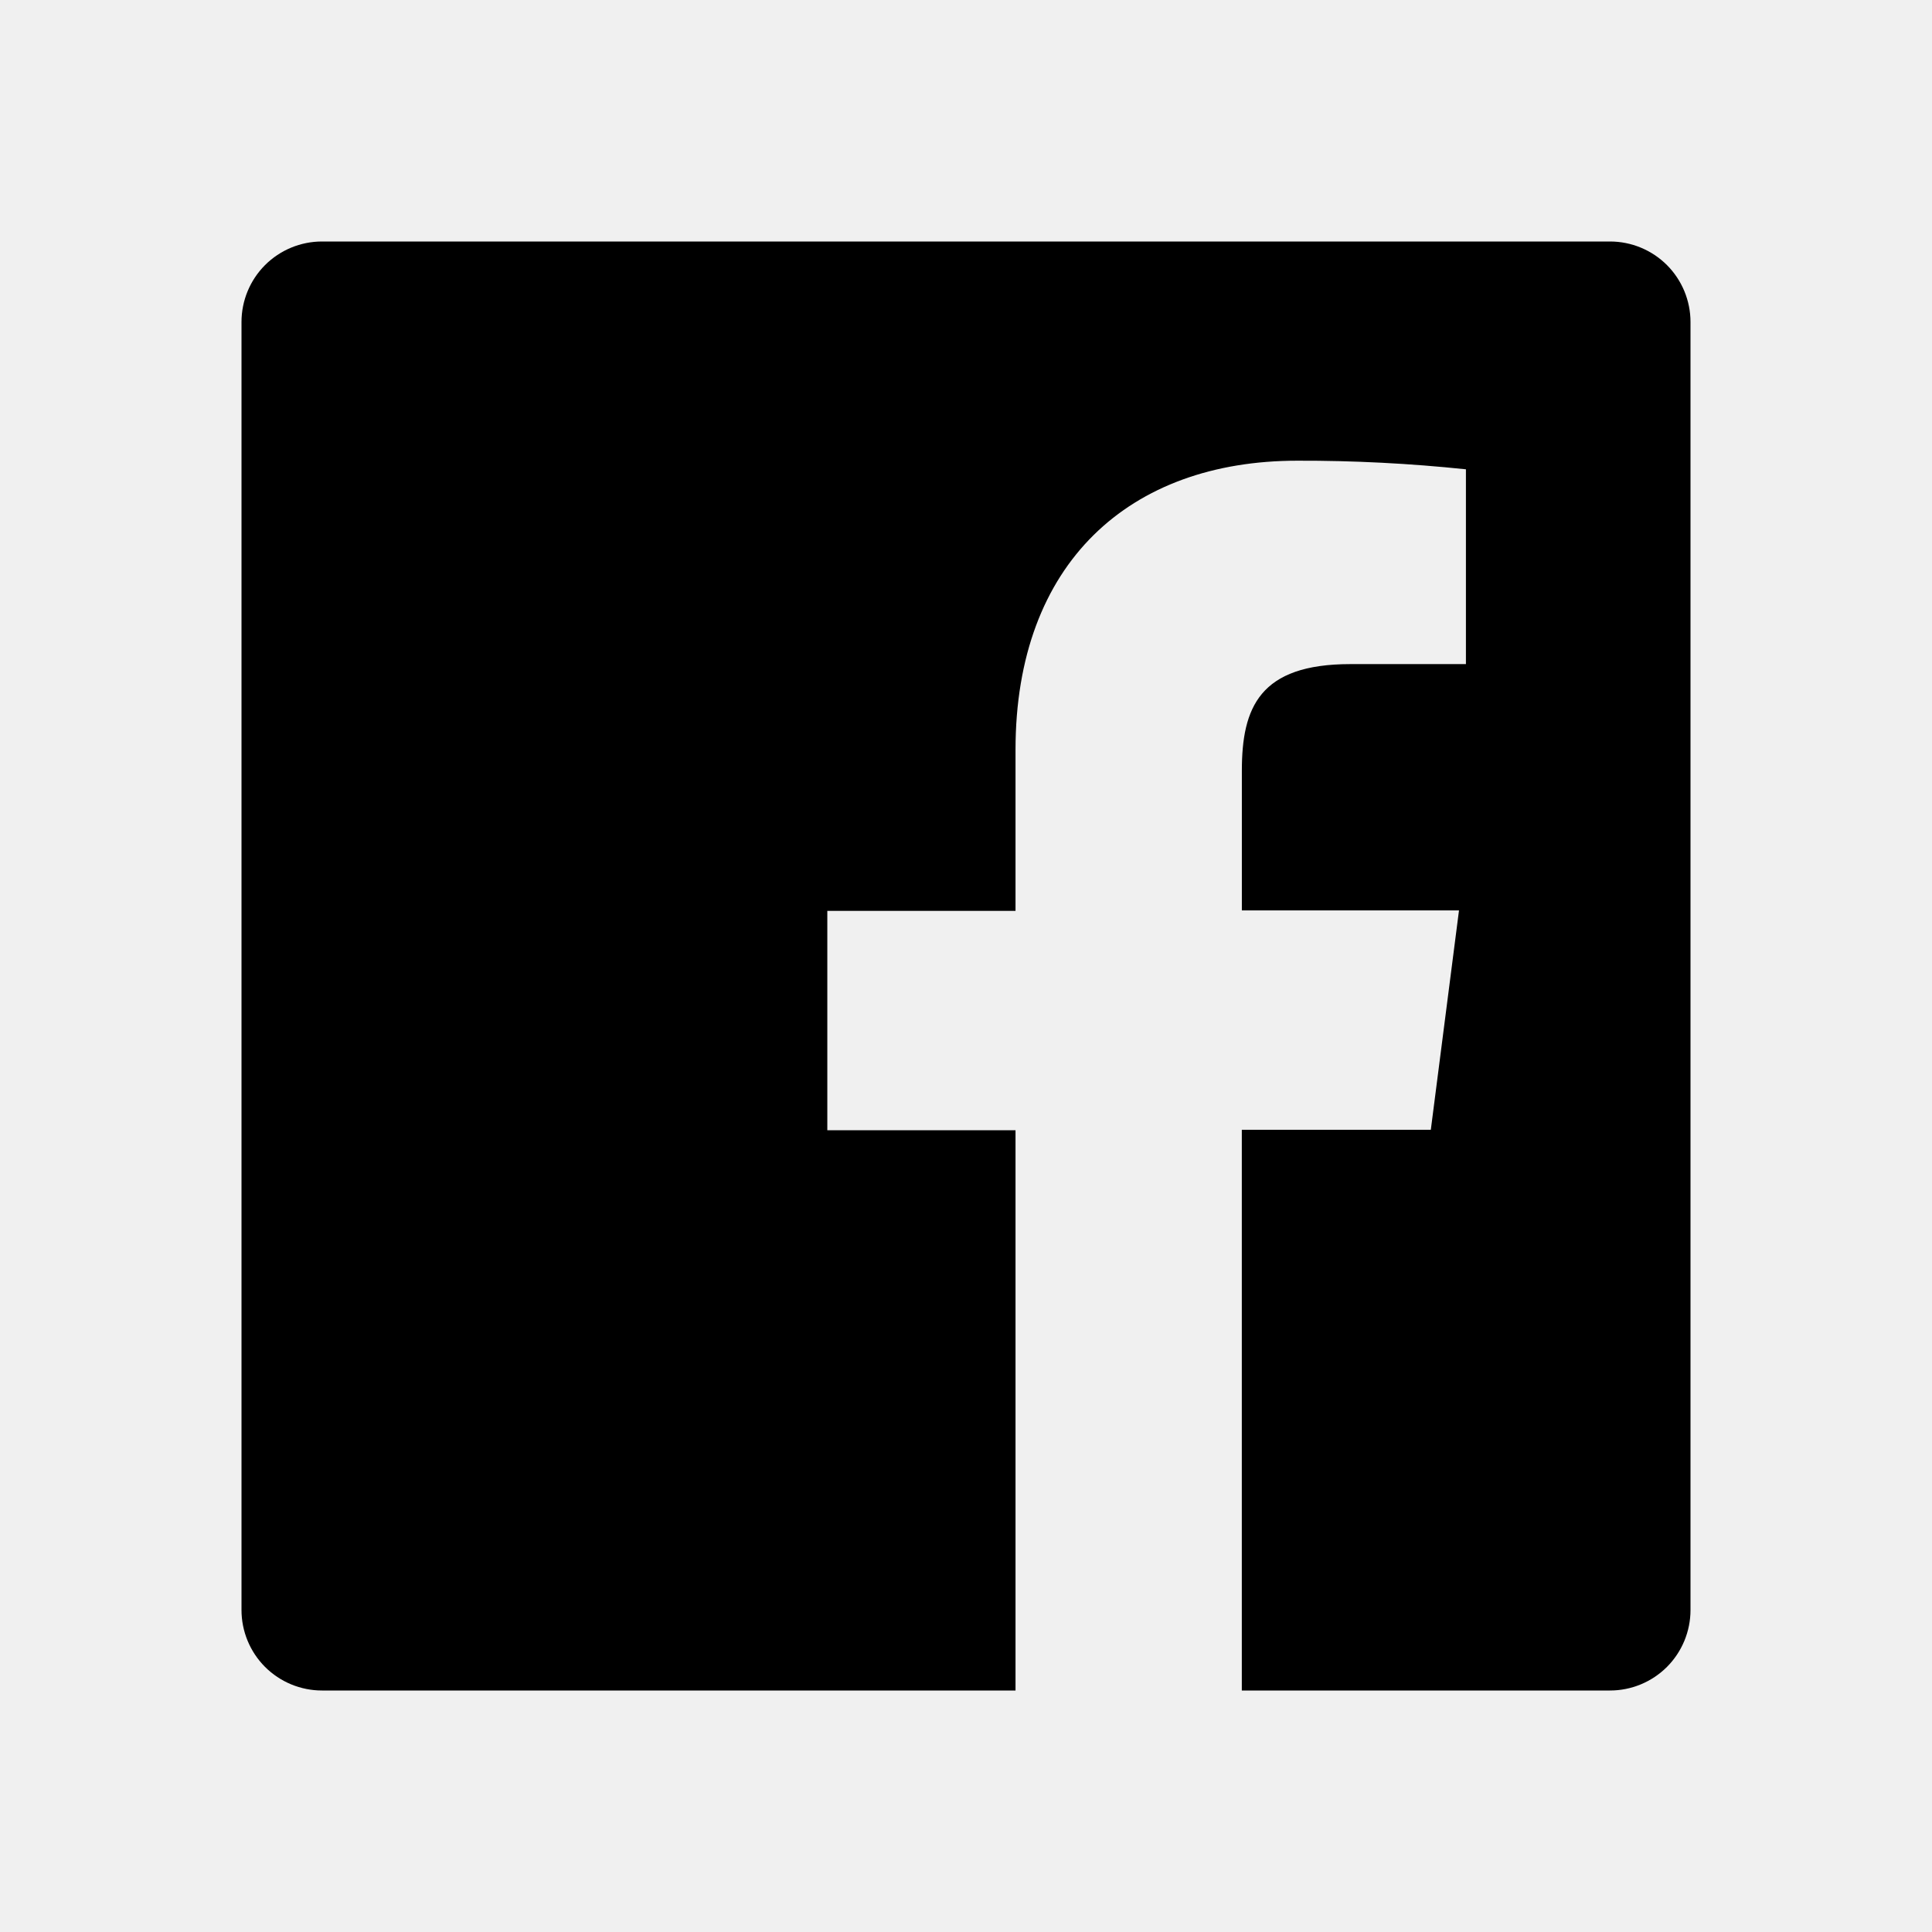
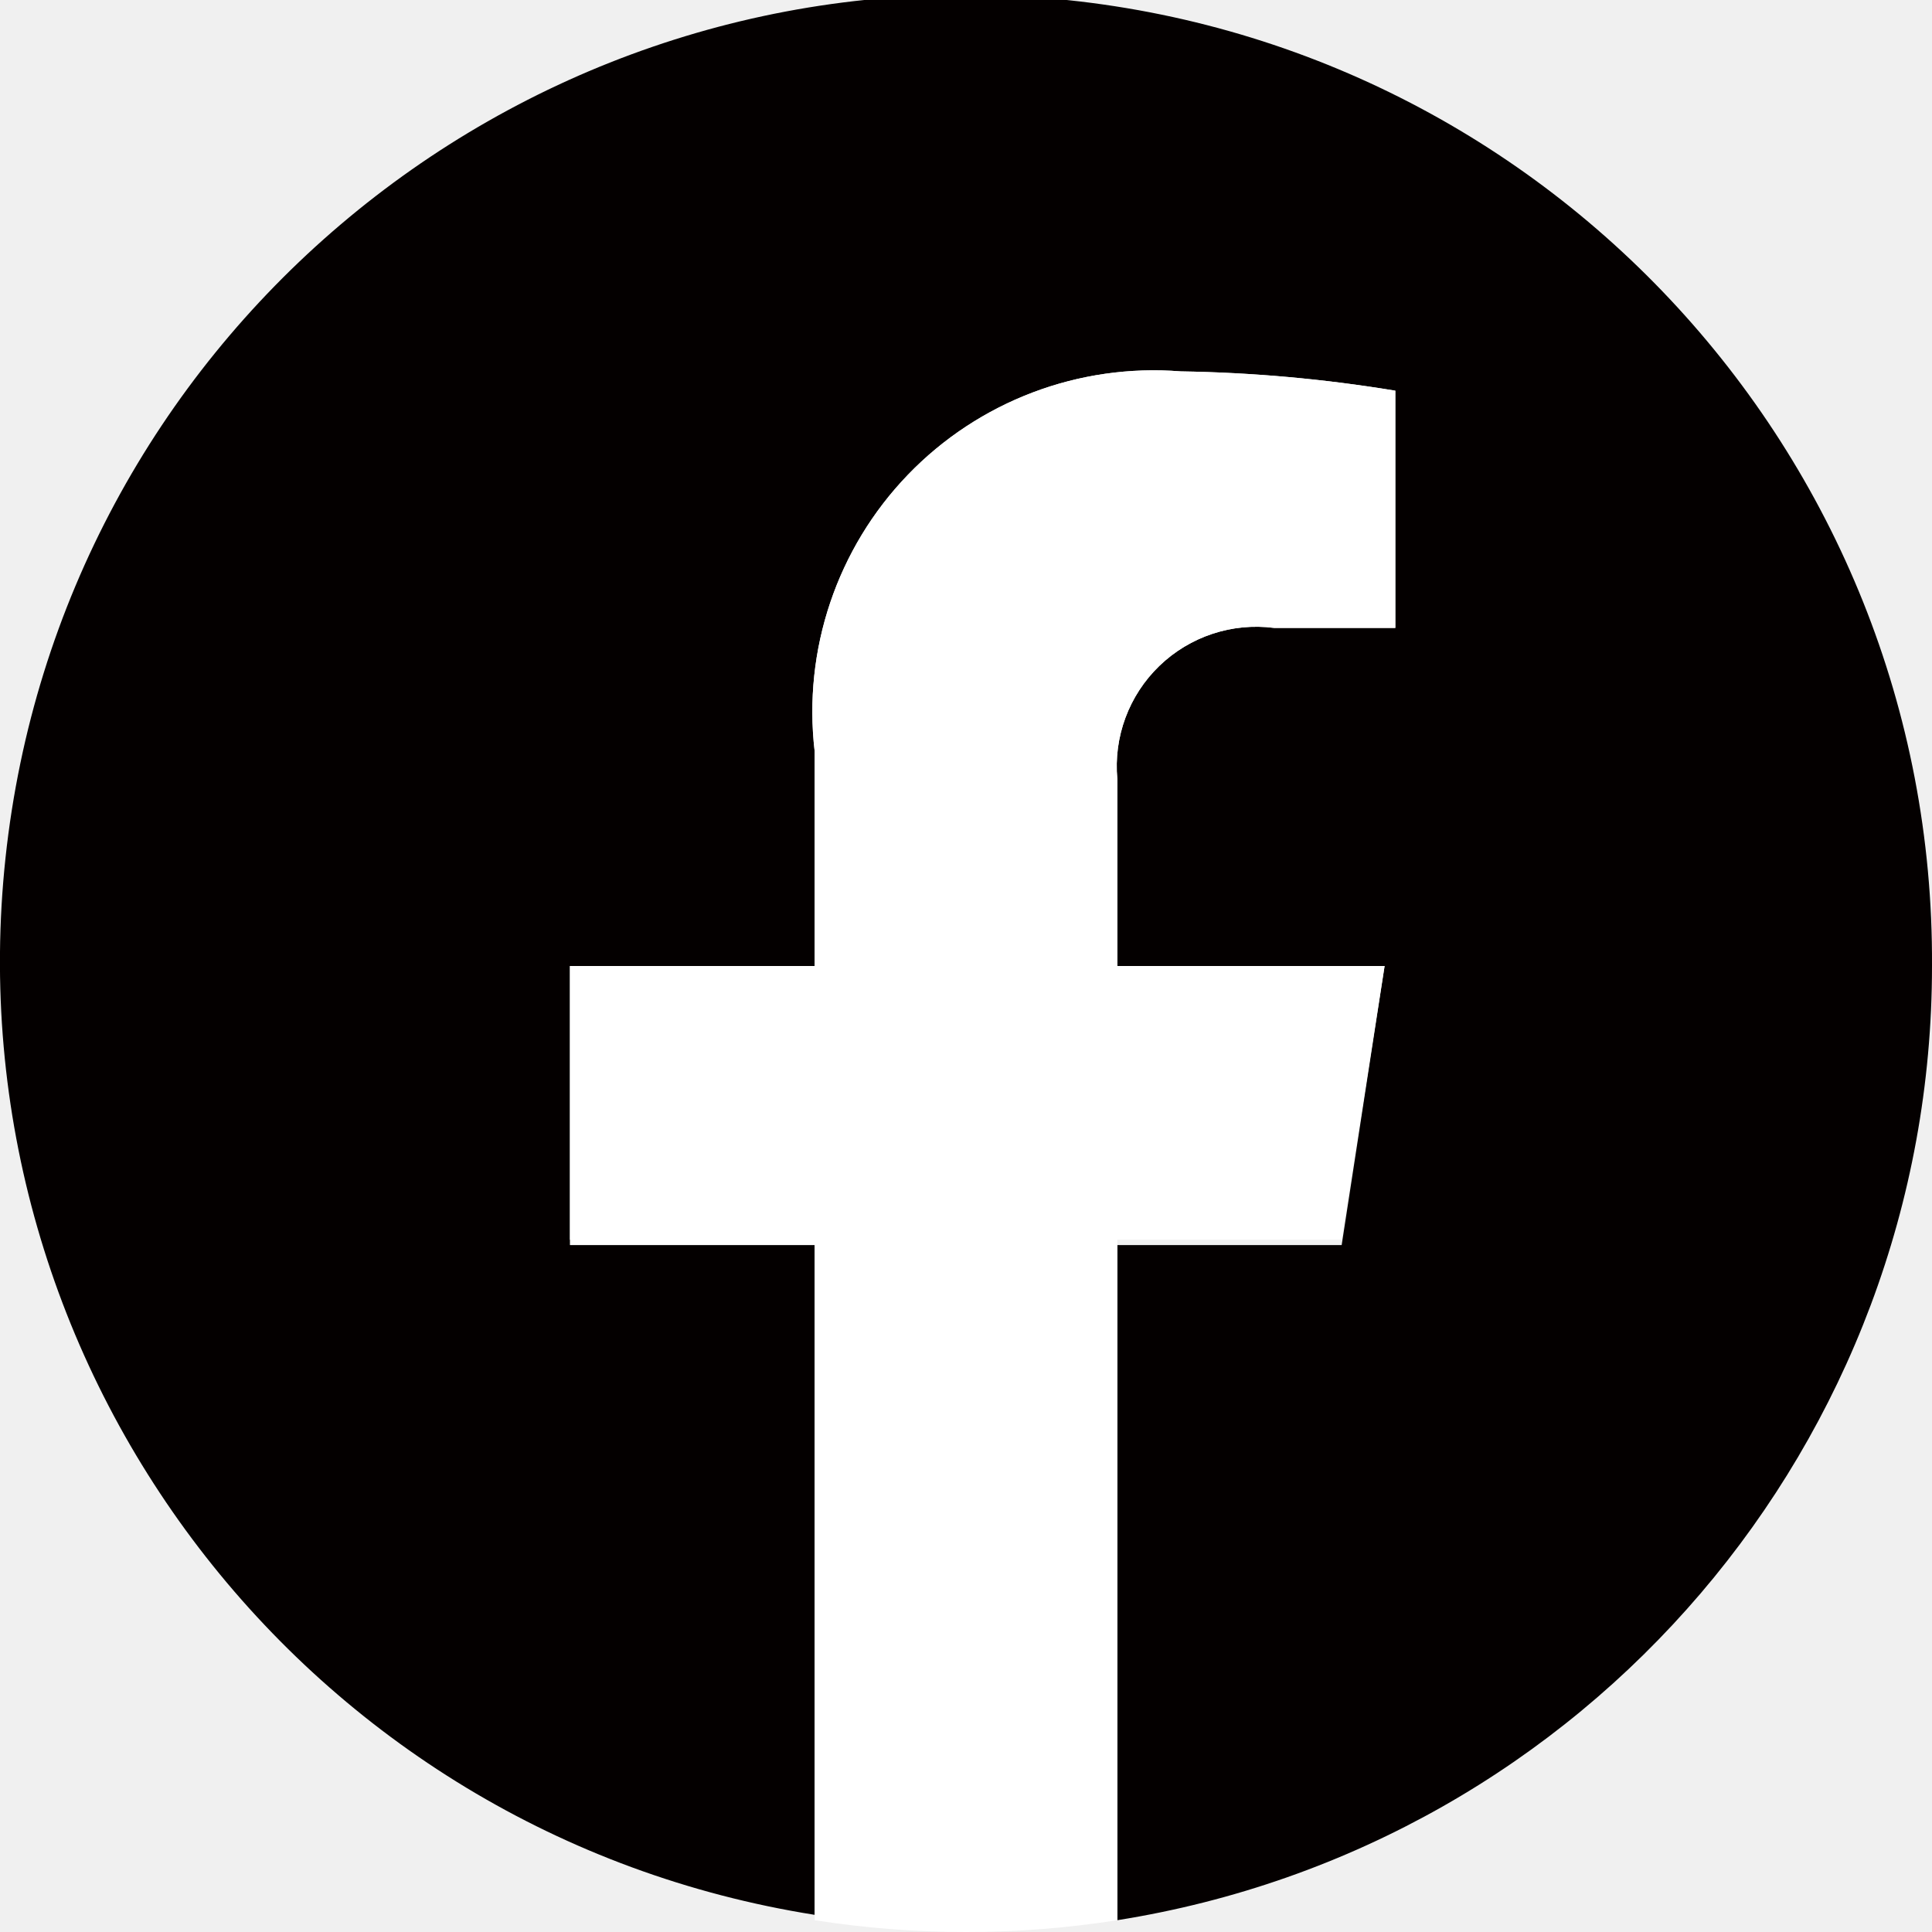
- <svg xmlns="http://www.w3.org/2000/svg" width="46" height="46" viewBox="0 0 46 46" fill="none">
-   <path d="M38.333 5.75H7.667C7.158 5.75 6.671 5.952 6.311 6.311C5.952 6.671 5.75 7.158 5.75 7.667V38.333C5.75 38.842 5.952 39.329 6.311 39.689C6.671 40.048 7.158 40.25 7.667 40.25H24.179V26.91H19.698V21.687H24.179V17.854C24.179 13.398 26.9 10.969 30.887 10.969C32.227 10.965 33.569 11.034 34.903 11.174V15.812H32.152C29.99 15.812 29.568 16.844 29.568 18.352V21.677H34.738L34.067 26.9H29.567V40.25H38.333C38.842 40.25 39.329 40.048 39.689 39.689C40.048 39.329 40.25 38.842 40.25 38.333V7.667C40.25 7.158 40.048 6.671 39.689 6.311C39.329 5.952 38.842 5.75 38.333 5.75Z" fill="black" />
+ <svg xmlns="http://www.w3.org/2000/svg" id="圖層_1" data-name="圖層 1" width="18" height="18" viewBox="0 0 18 18">
+   <g>
+     <path d="M18,9A9,9,0,1,0,7.59,17.84V11.55H5.31V9H7.59V7A3.18,3.18,0,0,1,11,3.46a13.55,13.55,0,0,1,2,.18V5.85H11.87a1.3,1.3,0,0,0-1.46,1.41V9H12.9l-.4,2.6H10.41v6.29A9,9,0,0,0,18,9Z" style="fill: #040000" />
+     <path d="M12.5,11.55,12.9,9H10.41V7.26a1.3,1.3,0,0,1,1.46-1.41H13V3.64a13.55,13.55,0,0,0-2-.18A3.18,3.18,0,0,0,7.59,7V9H5.31v2.6H7.59v6.29a9.09,9.09,0,0,0,2.82,0V11.55Z" style="fill: #fff" />
+   </g>
</svg>
